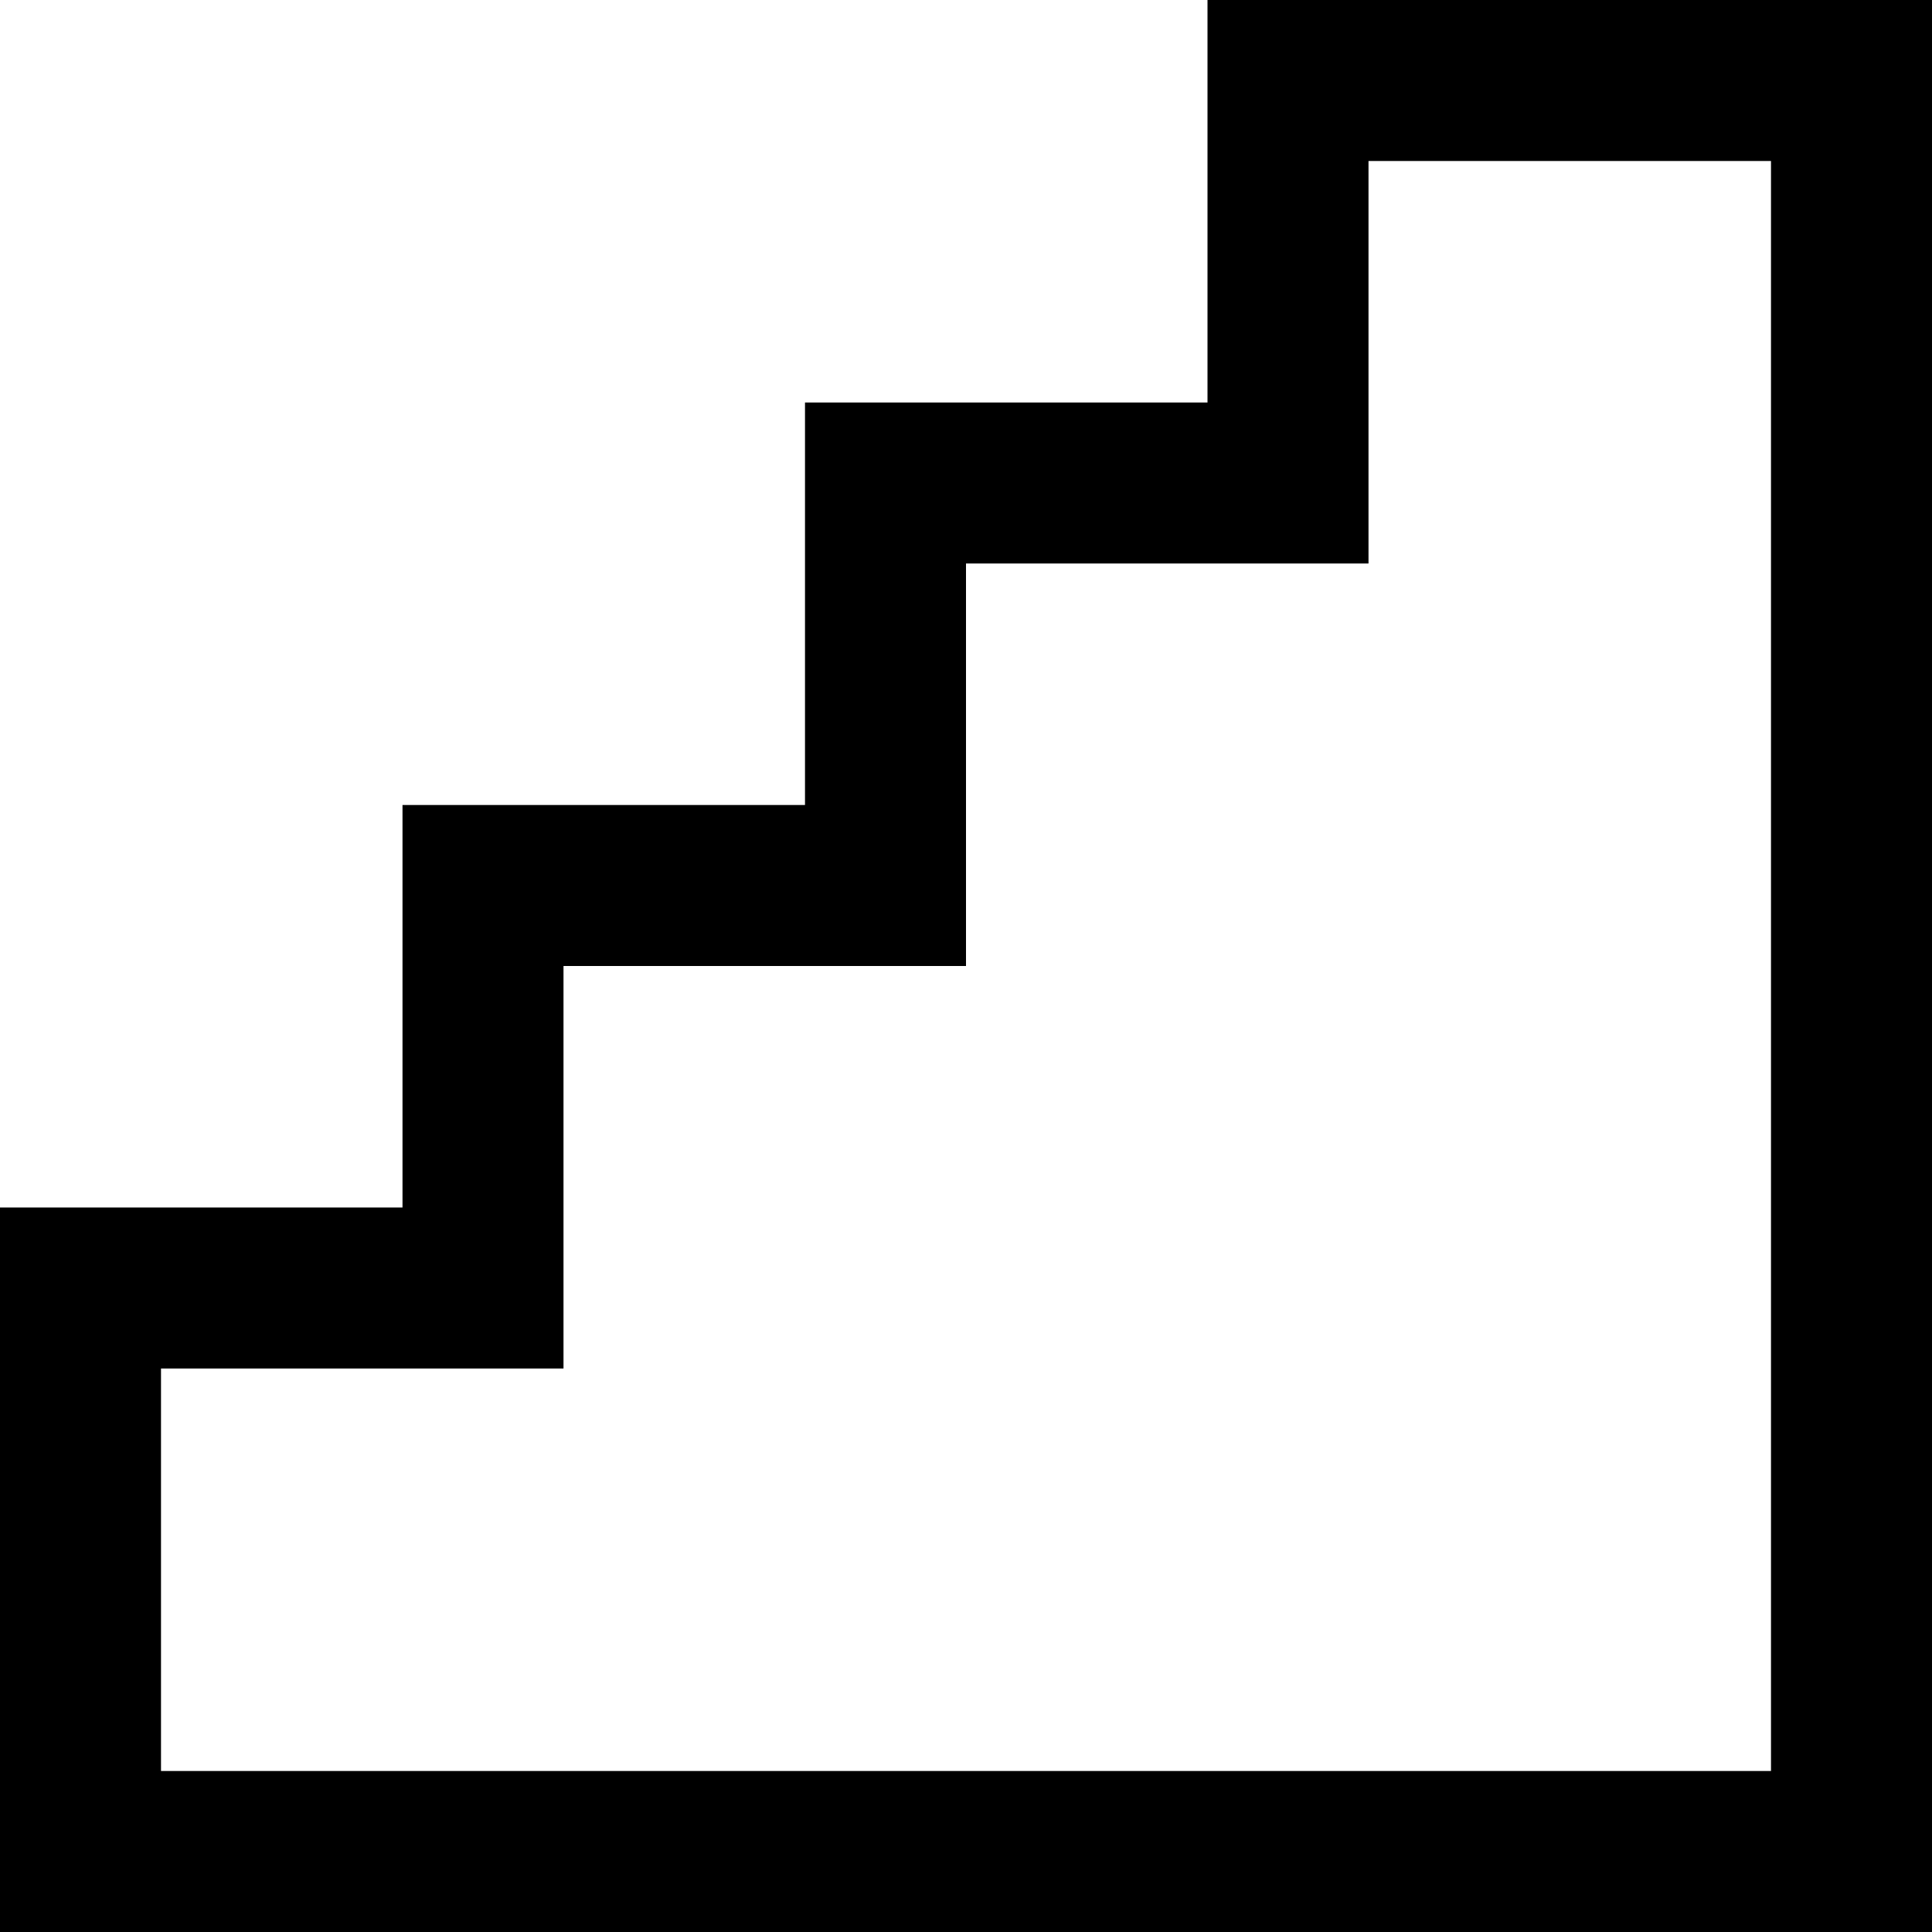
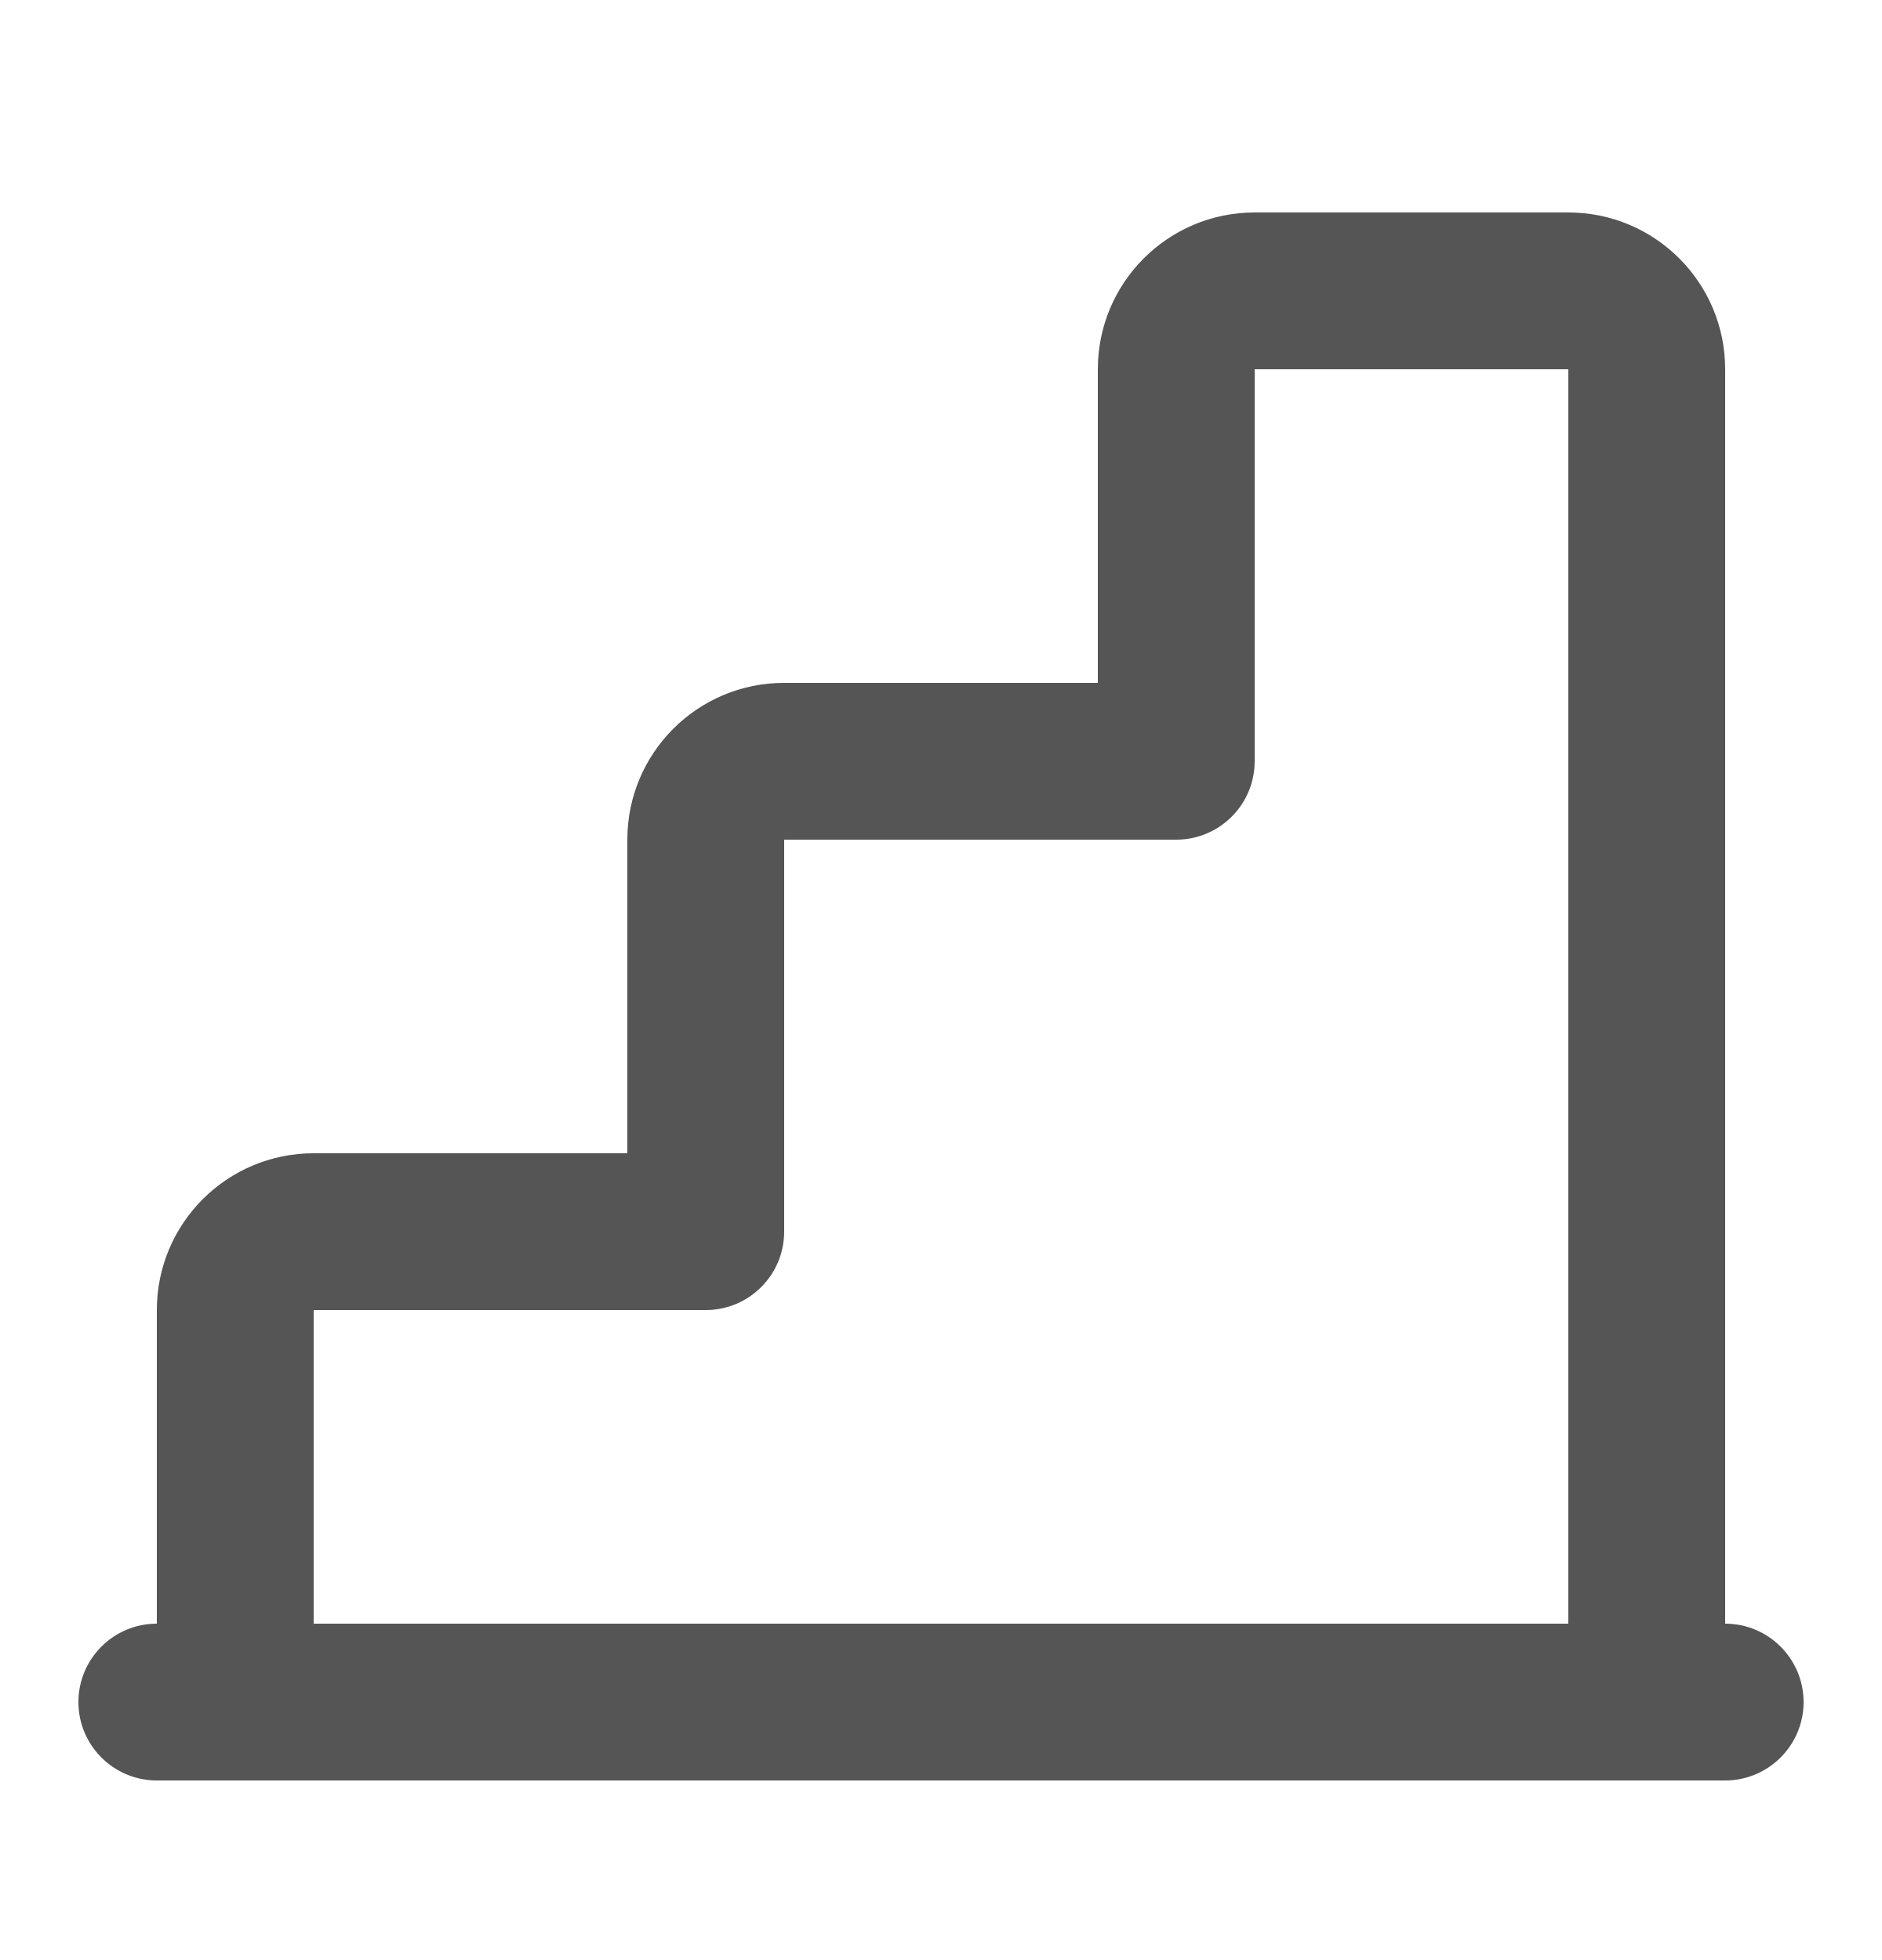
- <svg xmlns="http://www.w3.org/2000/svg" width="24" height="24" viewBox="0 0 24 24">
-   <polygon fill="none" stroke="#000" stroke-width="2" points="16 6 11 6 11 11 6 11 6 16 1 16 1 23 23 23 23 1 16 1" />
+ <svg xmlns="http://www.w3.org/2000/svg" width="24" height="25" viewBox="0 0 24 25" fill="none">
+   <path fill-rule="evenodd" clip-rule="evenodd" d="M20 2.71C21.105 2.71 22 3.605 22 4.71V20.71C22.552 20.71 23 21.158 23 21.71C23 22.262 22.552 22.71 22 22.71H2C1.448 22.71 1 22.262 1 21.71C1 21.158 1.448 20.71 2 20.71V16.71C2 15.605 2.895 14.71 4 14.71H8V10.71C8 9.605 8.895 8.71 10 8.71H14V4.71C14 3.605 14.895 2.71 16 2.71H20ZM16 9.71C16 10.262 15.552 10.71 15 10.71H10V15.71C10 16.262 9.552 16.71 9 16.71H4V20.71H20V4.71H16V9.71Z" fill="#555555" />
</svg>
